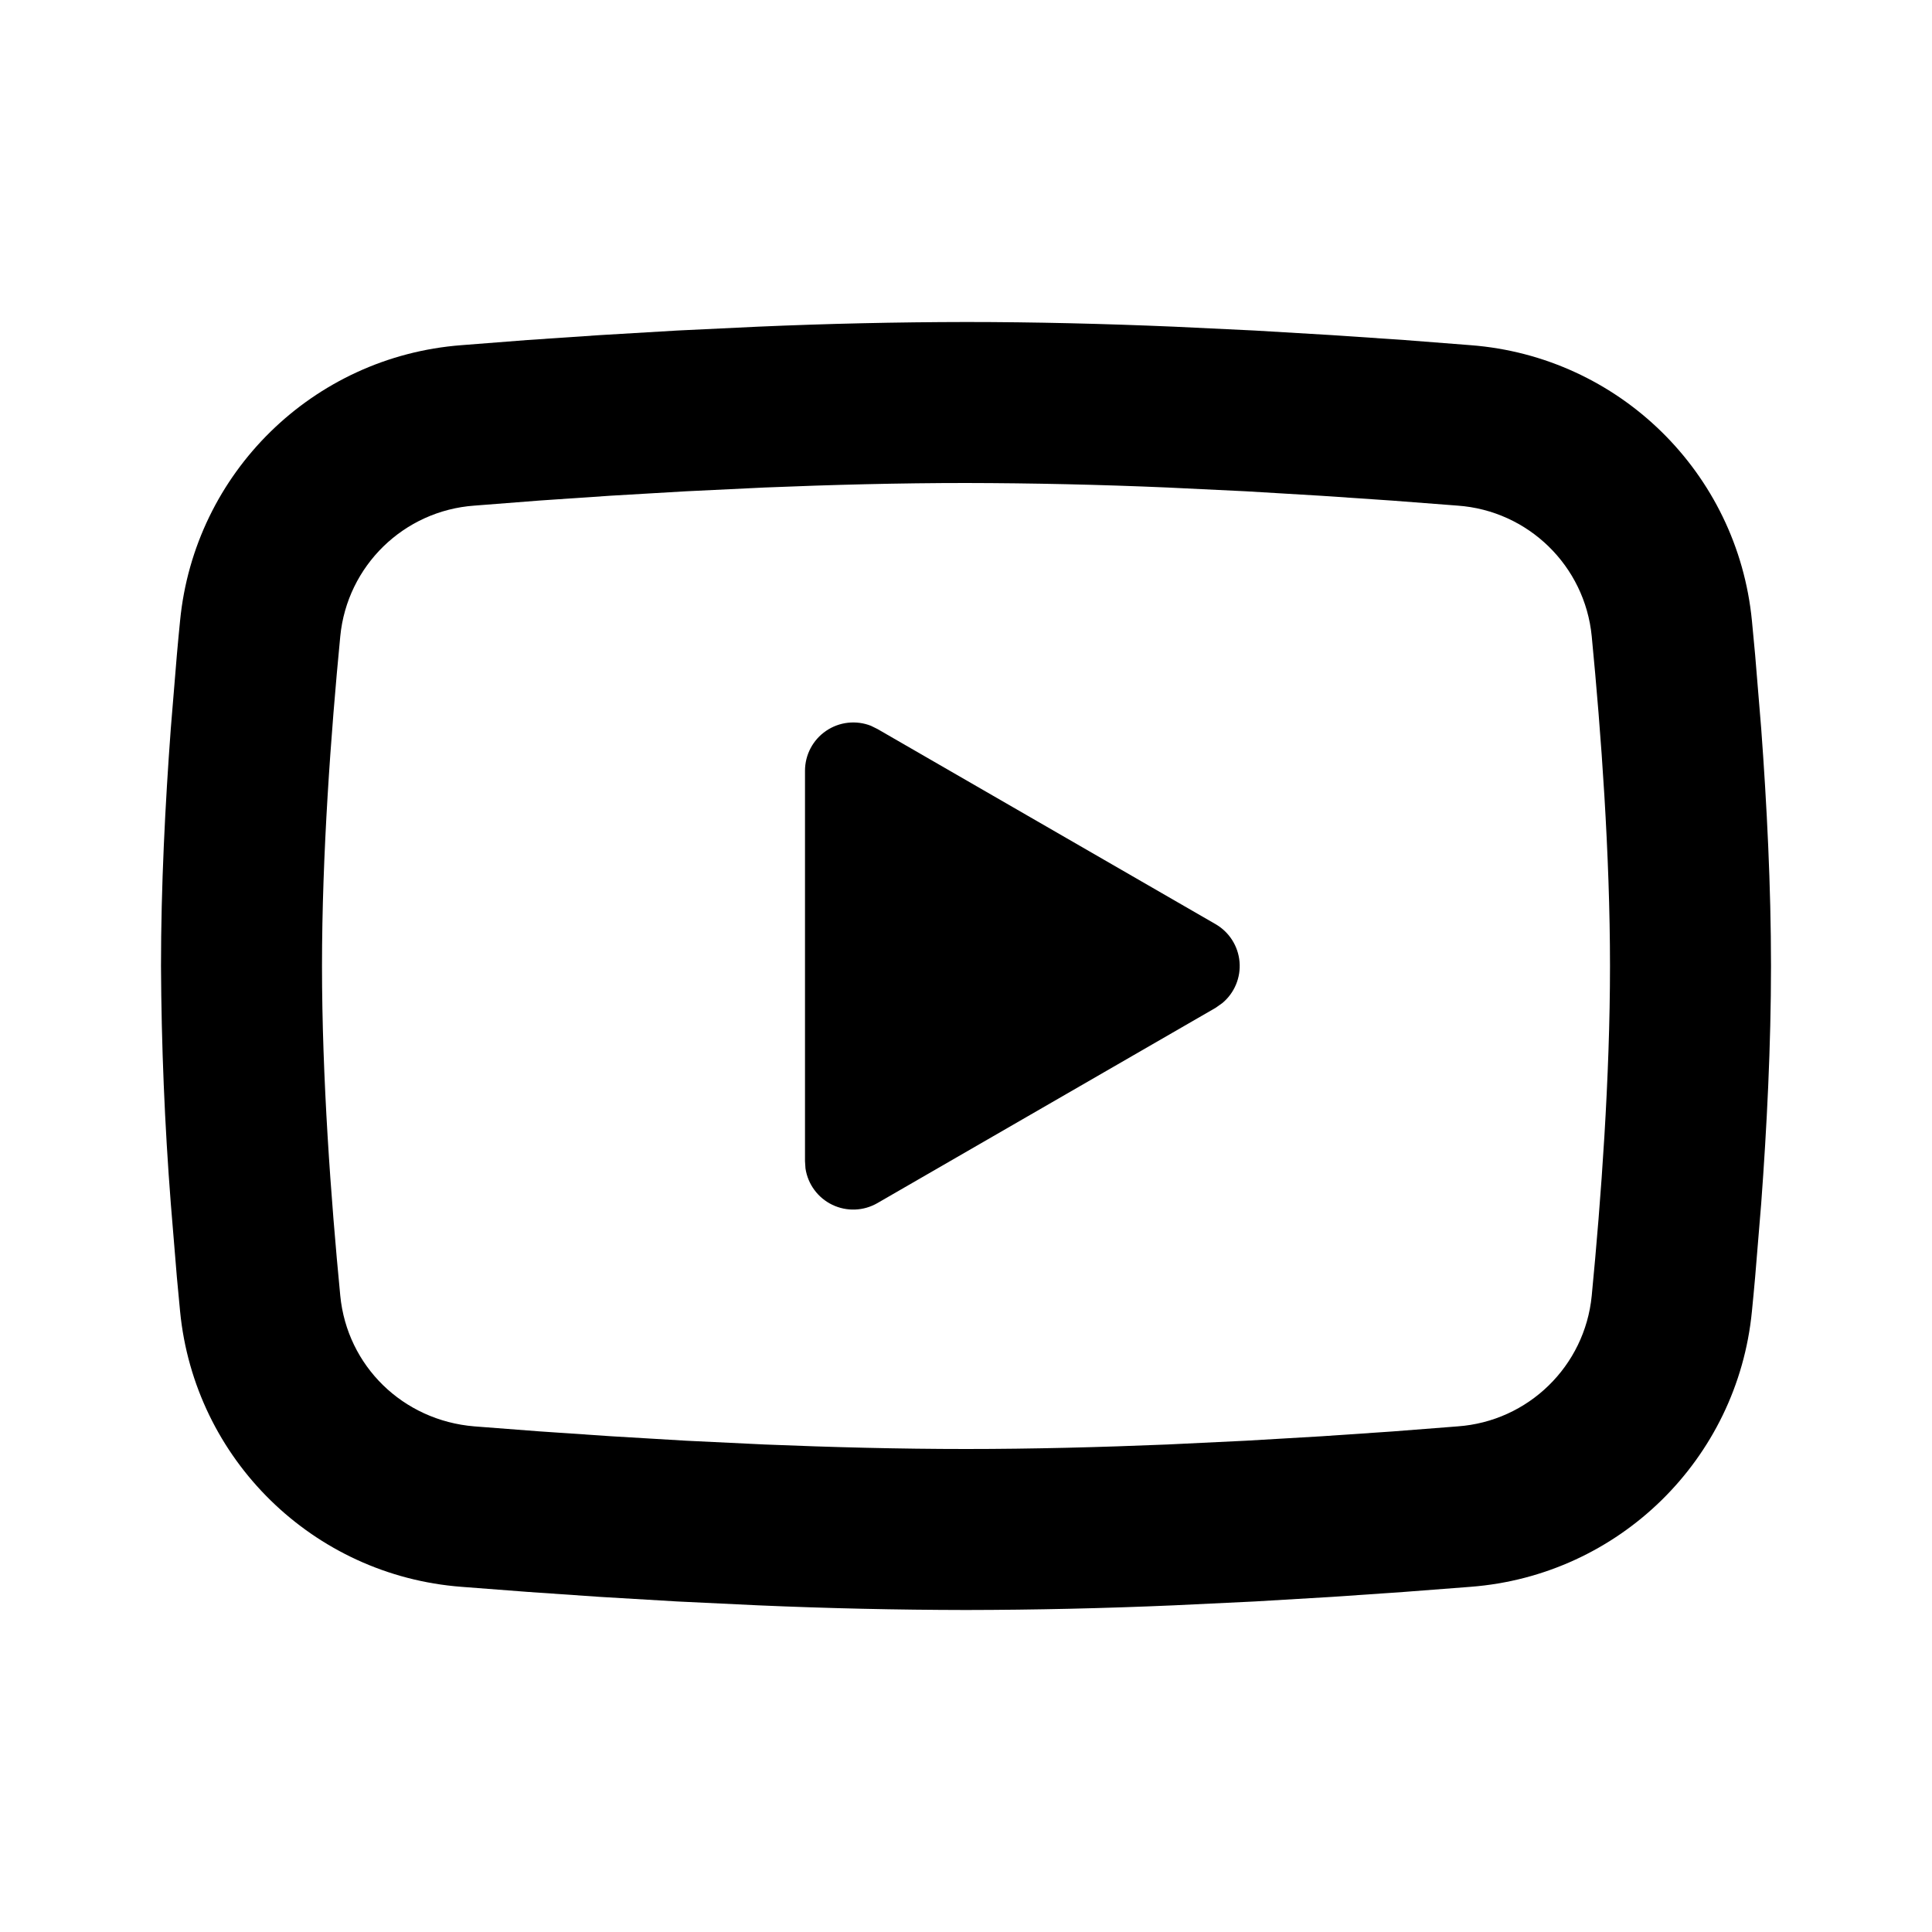
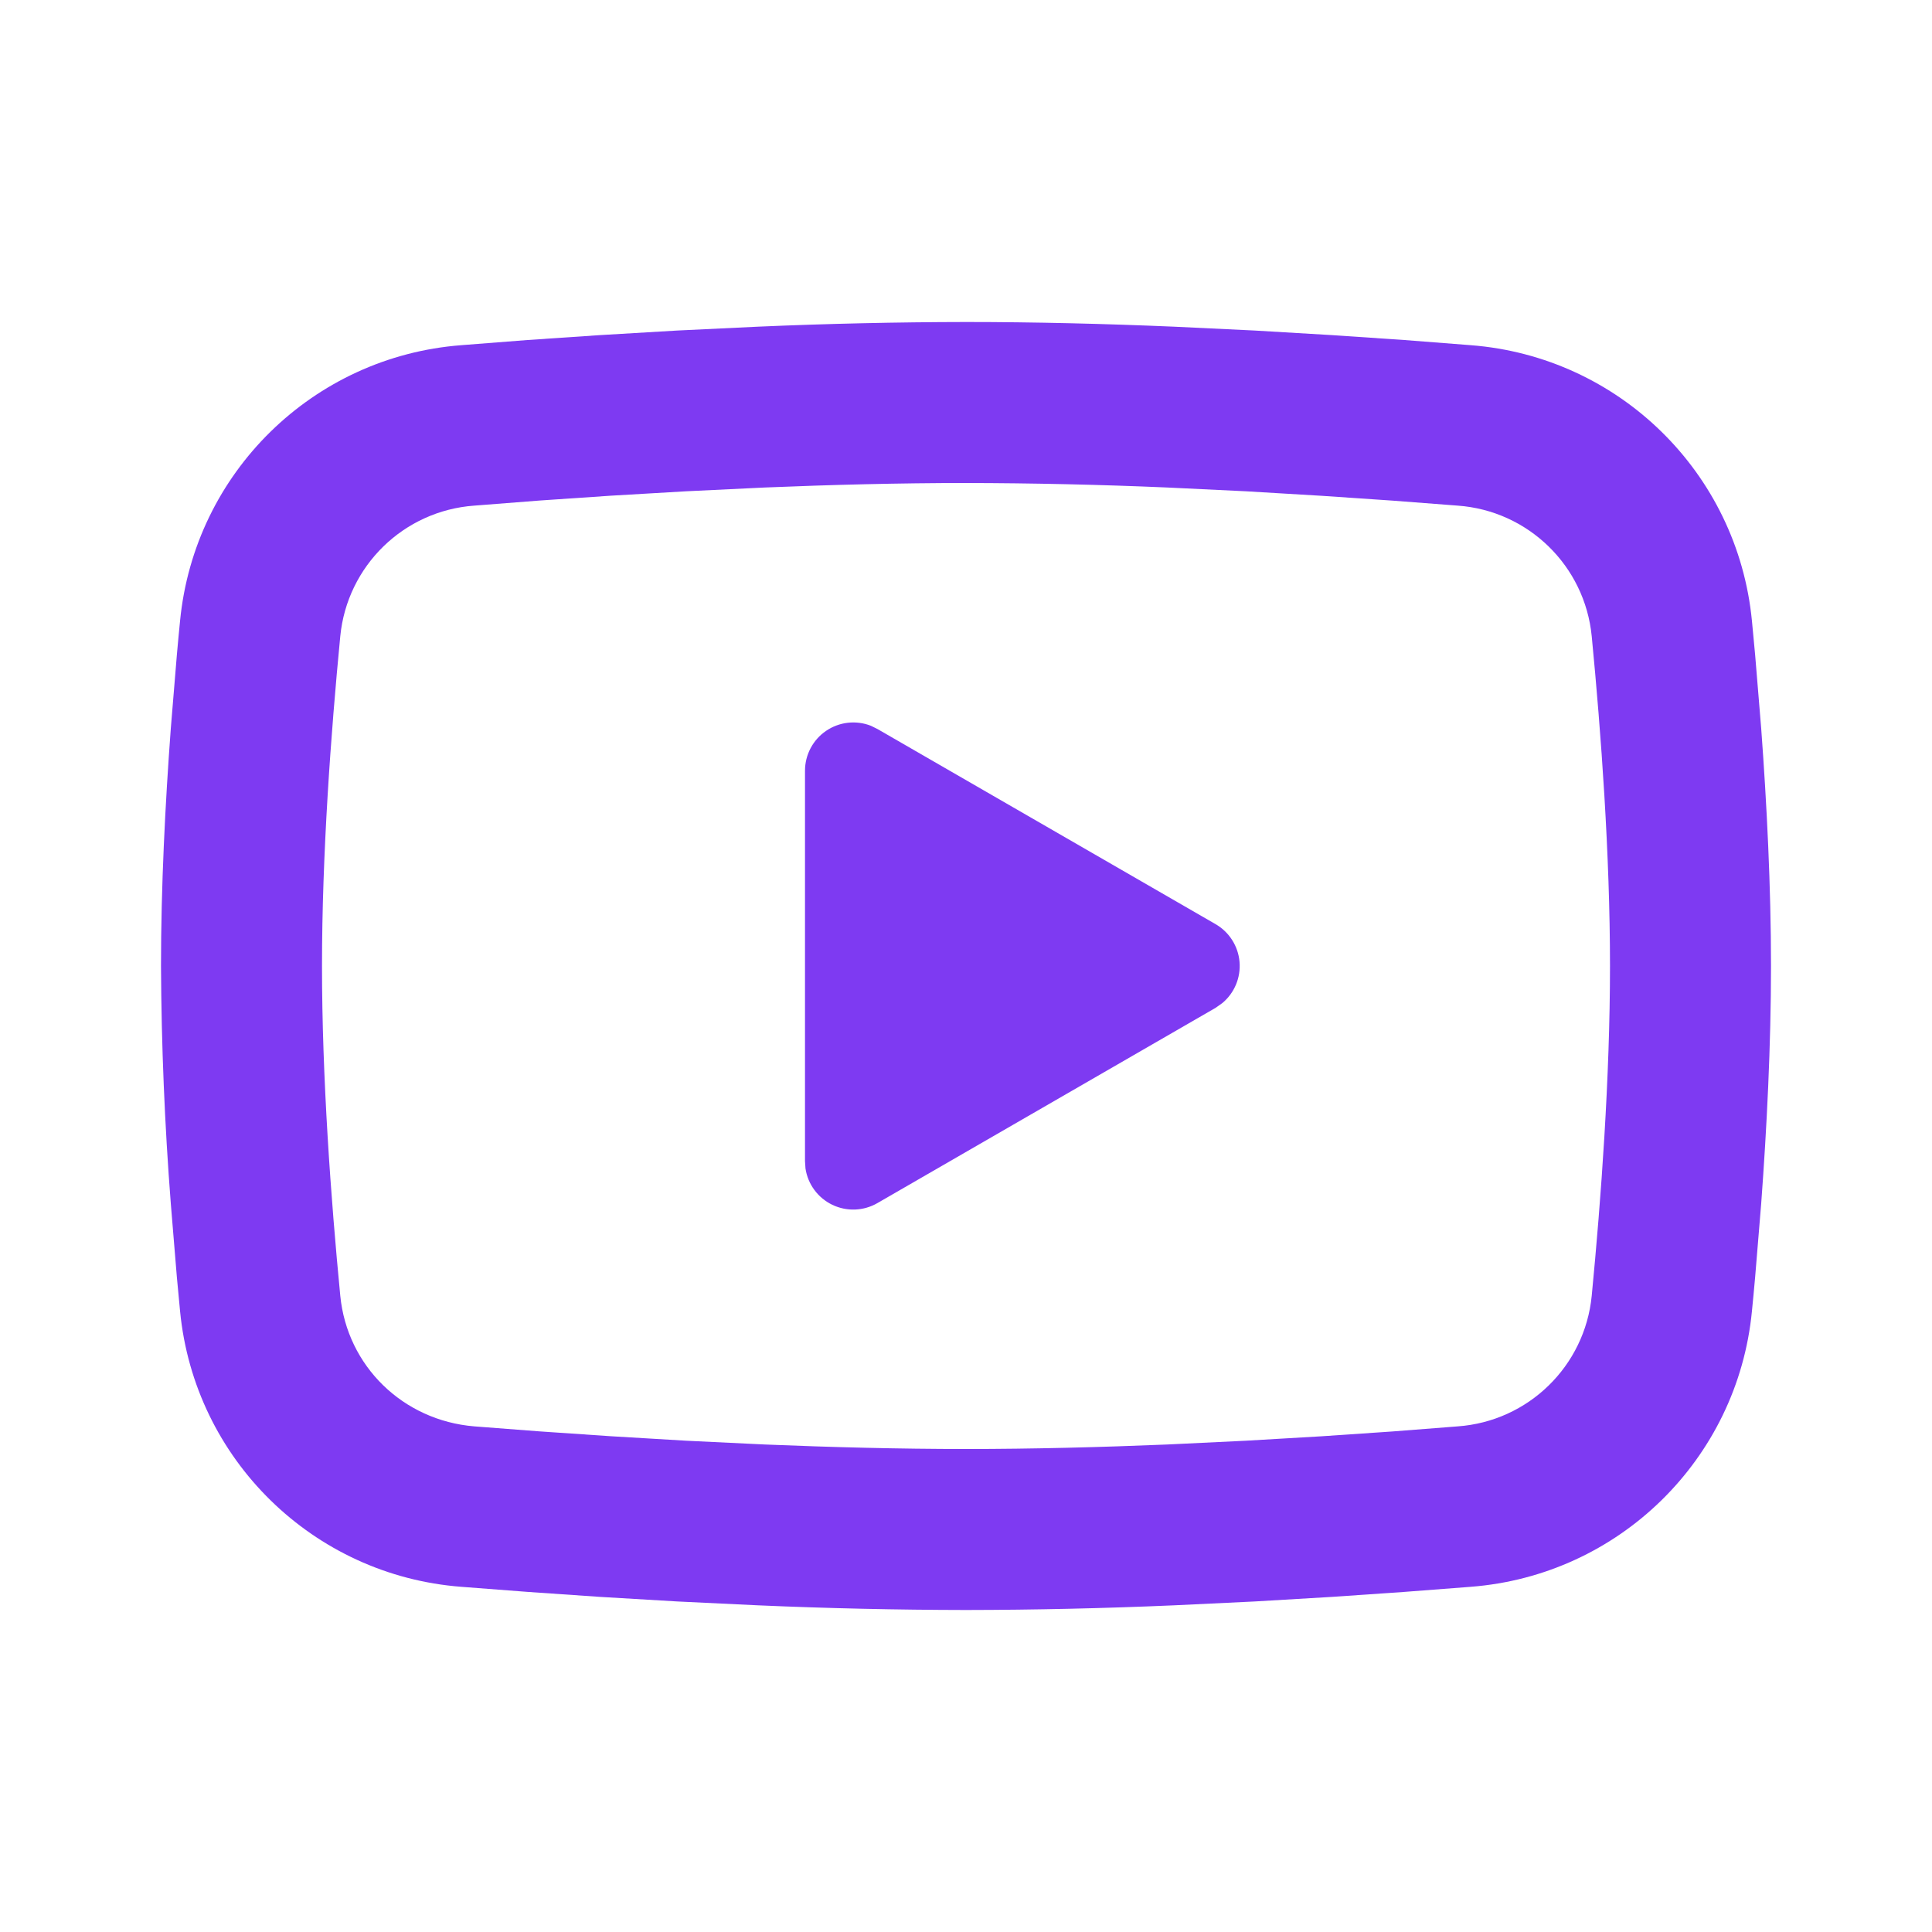
- <svg xmlns="http://www.w3.org/2000/svg" width="25" height="25" viewBox="0 0 24 24">
+ <svg xmlns="http://www.w3.org/2000/svg" width="27" height="27" viewBox="0 0 24 24">
  <g fill="none">
    <path d="M24 0v24H0V0h24ZM12.593 23.258l-.011.002l-.071.035l-.02.004l-.014-.004l-.071-.035c-.01-.004-.019-.001-.024.005l-.004.01l-.017.428l.005.02l.01.013l.104.074l.015.004l.012-.004l.104-.074l.012-.016l.004-.017l-.017-.427c-.002-.01-.009-.017-.017-.018Zm.265-.113l-.013.002l-.185.093l-.01.01l-.003.011l.018.43l.005.012l.008.007l.201.093c.012.004.023 0 .029-.008l.004-.014l-.034-.614c-.003-.012-.01-.02-.02-.022Zm-.715.002a.023.023 0 0 0-.027.006l-.006.014l-.034.614c0 .012.007.02.017.024l.015-.002l.201-.093l.01-.008l.004-.011l.017-.43l-.003-.012l-.01-.01l-.184-.092Z" />
-     <path fill="currentColor" d="M12 4c.855 0 1.732.022 2.582.058l1.004.048l.961.057l.9.061l.822.064a3.802 3.802 0 0 1 3.494 3.423l.04.425l.075.91c.07.943.122 1.971.122 2.954c0 .983-.052 2.011-.122 2.954l-.075.91c-.013.146-.026.287-.04.425a3.802 3.802 0 0 1-3.495 3.423l-.82.063l-.9.062l-.962.057l-1.004.048A61.59 61.59 0 0 1 12 20a61.59 61.59 0 0 1-2.582-.058l-1.004-.048l-.961-.057l-.9-.062l-.822-.063a3.802 3.802 0 0 1-3.494-3.423l-.04-.425l-.075-.91A40.662 40.662 0 0 1 2 12c0-.983.052-2.011.122-2.954l.075-.91c.013-.146.026-.287.04-.425A3.802 3.802 0 0 1 5.73 4.288l.821-.064l.9-.061l.962-.057l1.004-.048A61.676 61.676 0 0 1 12 4Zm0 2c-.825 0-1.674.022-2.5.056l-.978.047l-.939.055l-.882.06l-.808.063a1.802 1.802 0 0 0-1.666 1.623C4.11 9.113 4 10.618 4 12c0 1.382.11 2.887.227 4.096c.085.872.777 1.55 1.666 1.623l.808.062l.882.06l.939.056l.978.047c.826.034 1.675.056 2.5.056s1.674-.022 2.5-.056l.978-.047l.939-.055l.882-.06l.808-.063a1.802 1.802 0 0 0 1.666-1.623C19.89 14.887 20 13.382 20 12c0-1.382-.11-2.887-.227-4.096a1.802 1.802 0 0 0-1.666-1.623l-.808-.062l-.882-.06l-.939-.056l-.978-.047A60.693 60.693 0 0 0 12 6Zm-2 3.575a.6.6 0 0 1 .819-.559l.081.04l4.2 2.424a.6.6 0 0 1 .085.98l-.085.06l-4.2 2.425a.6.6 0 0 1-.894-.43l-.006-.09v-4.85Z" />
+     <path fill="#7E3AF2" d="M12 4c.855 0 1.732.022 2.582.058l1.004.048l.961.057l.9.061l.822.064a3.802 3.802 0 0 1 3.494 3.423l.04.425l.075.91c.07.943.122 1.971.122 2.954c0 .983-.052 2.011-.122 2.954l-.075.91c-.013.146-.026.287-.04.425a3.802 3.802 0 0 1-3.495 3.423l-.82.063l-.9.062l-.962.057l-1.004.048A61.59 61.59 0 0 1 12 20a61.59 61.59 0 0 1-2.582-.058l-1.004-.048l-.961-.057l-.9-.062l-.822-.063a3.802 3.802 0 0 1-3.494-3.423l-.04-.425l-.075-.91A40.662 40.662 0 0 1 2 12c0-.983.052-2.011.122-2.954l.075-.91c.013-.146.026-.287.04-.425A3.802 3.802 0 0 1 5.73 4.288l.821-.064l.9-.061l.962-.057l1.004-.048A61.676 61.676 0 0 1 12 4Zm0 2c-.825 0-1.674.022-2.5.056l-.978.047l-.939.055l-.882.06l-.808.063a1.802 1.802 0 0 0-1.666 1.623C4.11 9.113 4 10.618 4 12c0 1.382.11 2.887.227 4.096c.085.872.777 1.55 1.666 1.623l.808.062l.882.06l.939.056l.978.047c.826.034 1.675.056 2.5.056s1.674-.022 2.5-.056l.978-.047l.939-.055l.882-.06l.808-.063a1.802 1.802 0 0 0 1.666-1.623C19.89 14.887 20 13.382 20 12c0-1.382-.11-2.887-.227-4.096a1.802 1.802 0 0 0-1.666-1.623l-.808-.062l-.882-.06l-.939-.056l-.978-.047A60.693 60.693 0 0 0 12 6Zm-2 3.575a.6.6 0 0 1 .819-.559l.081.04l4.2 2.424a.6.6 0 0 1 .085.98l-.085.06l-4.2 2.425a.6.6 0 0 1-.894-.43l-.006-.09v-4.85Z" />
  </g>
</svg>
